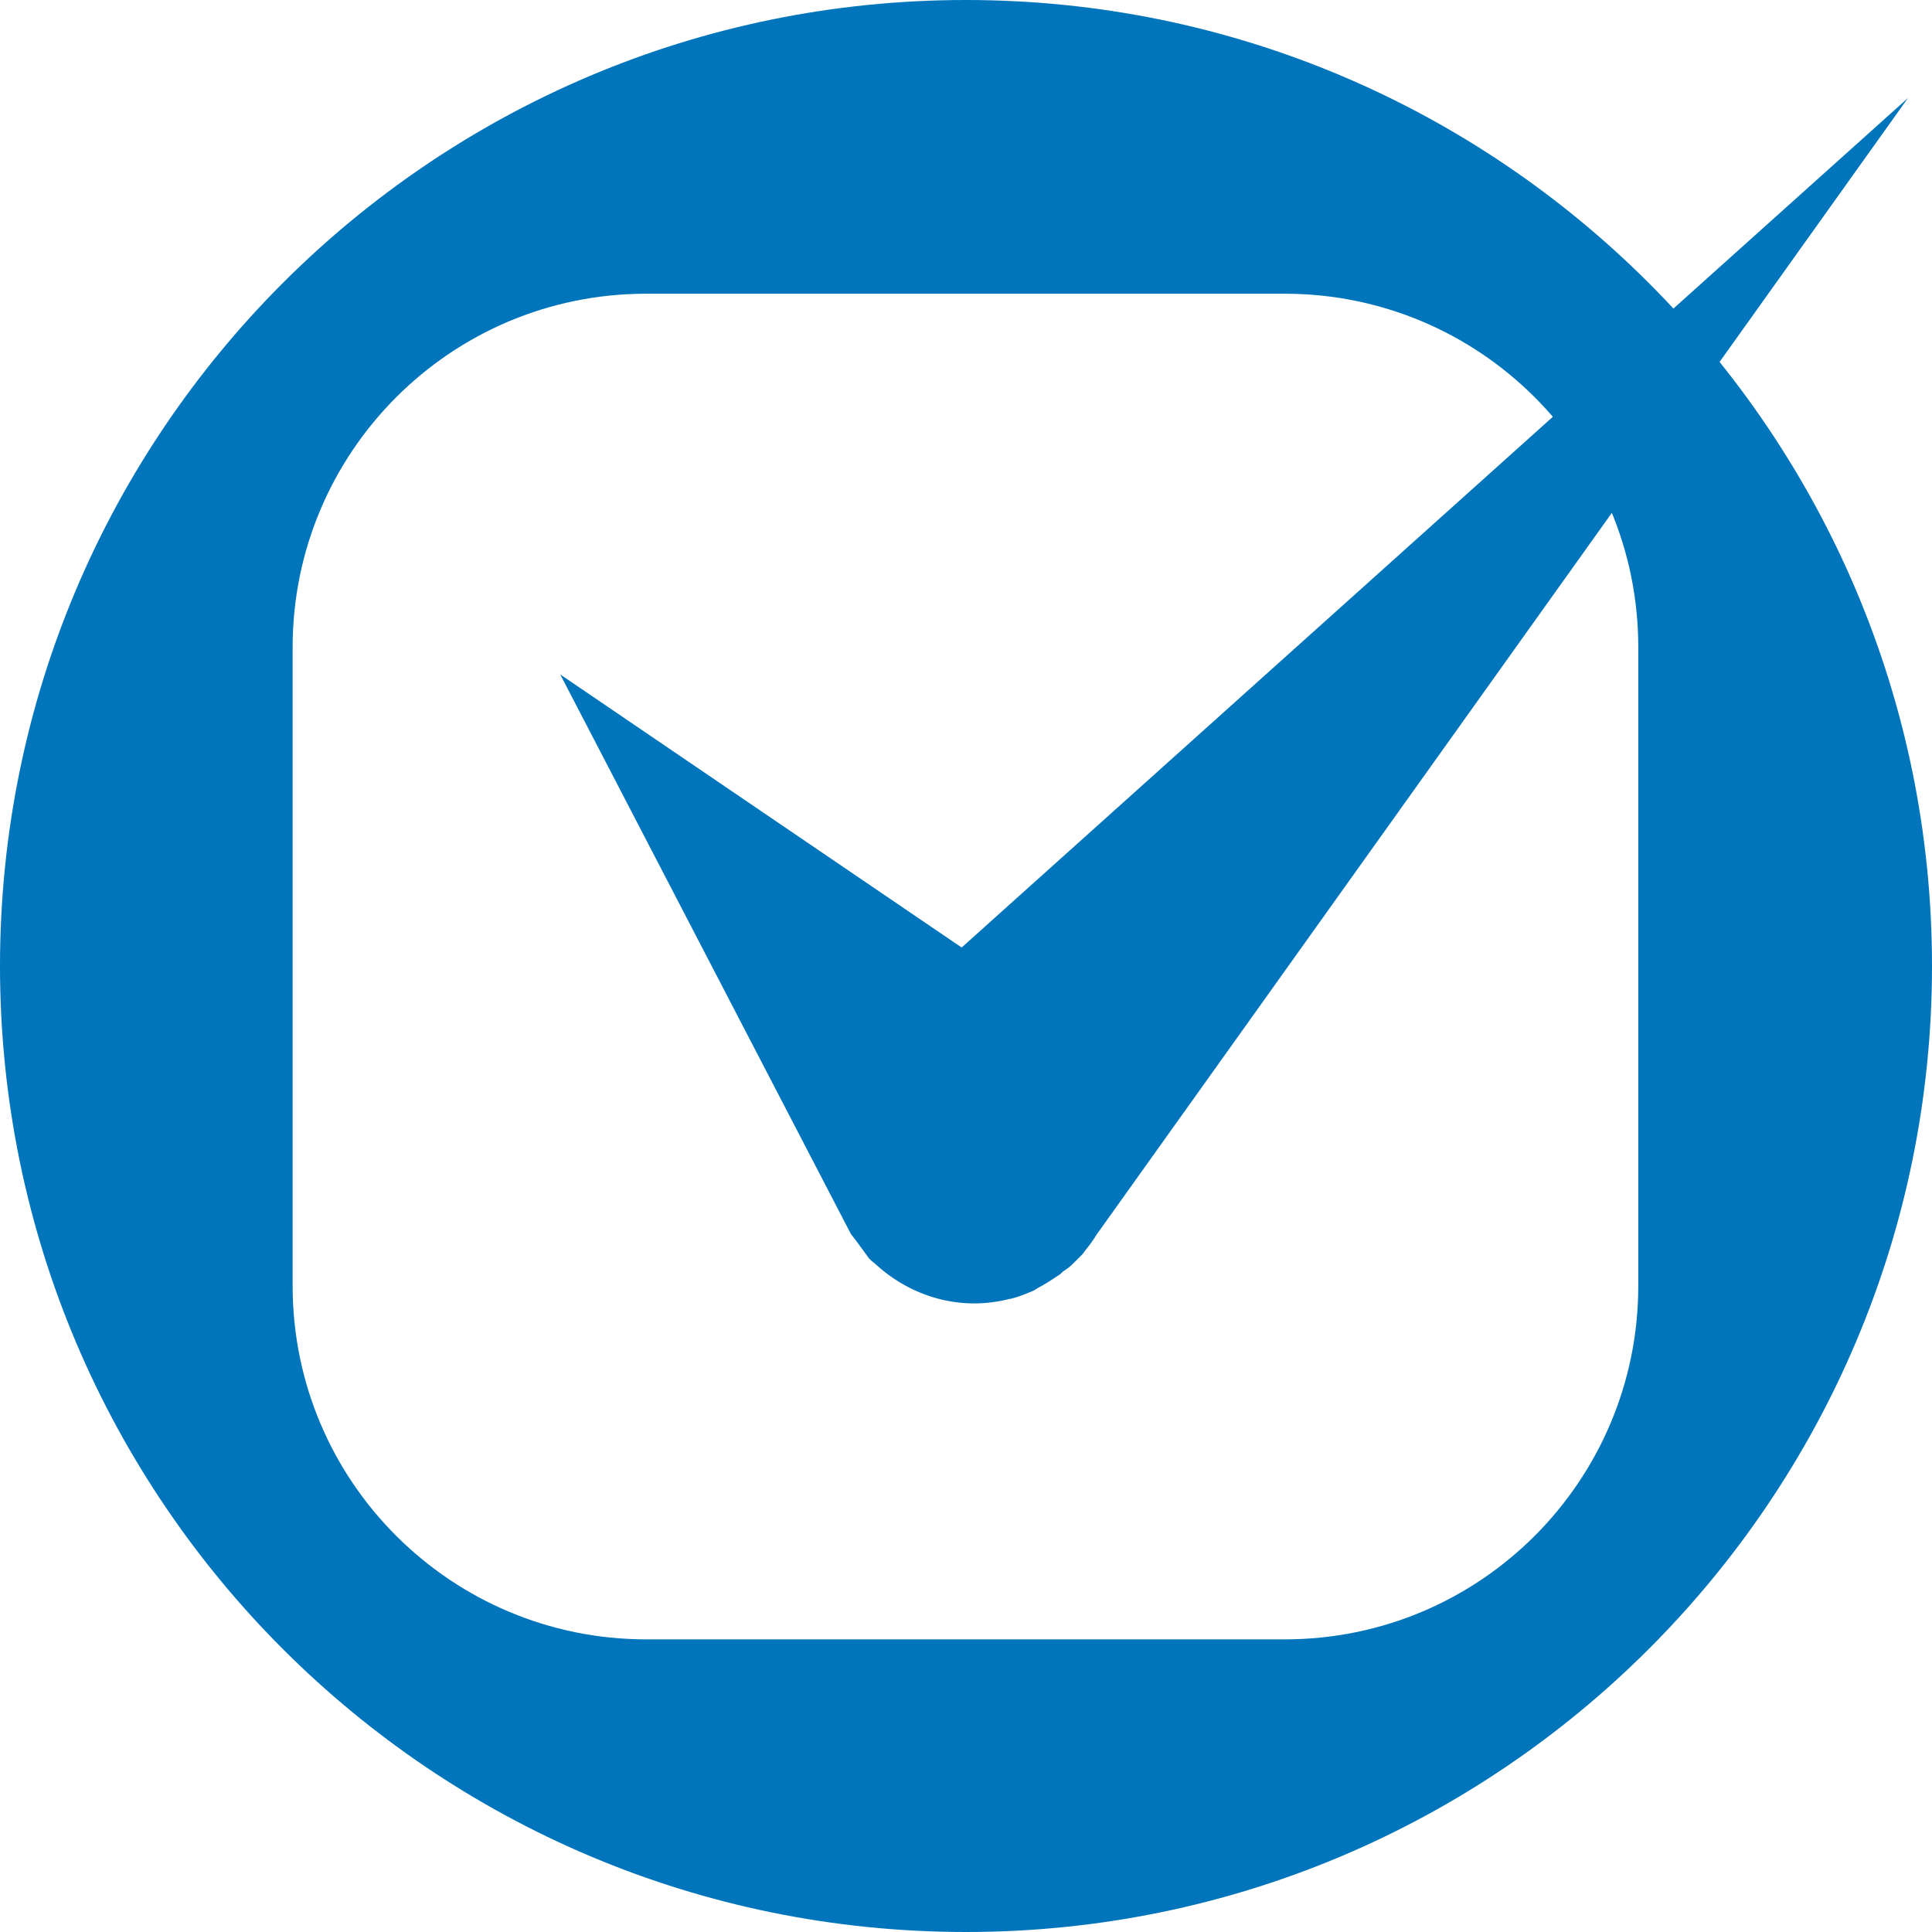
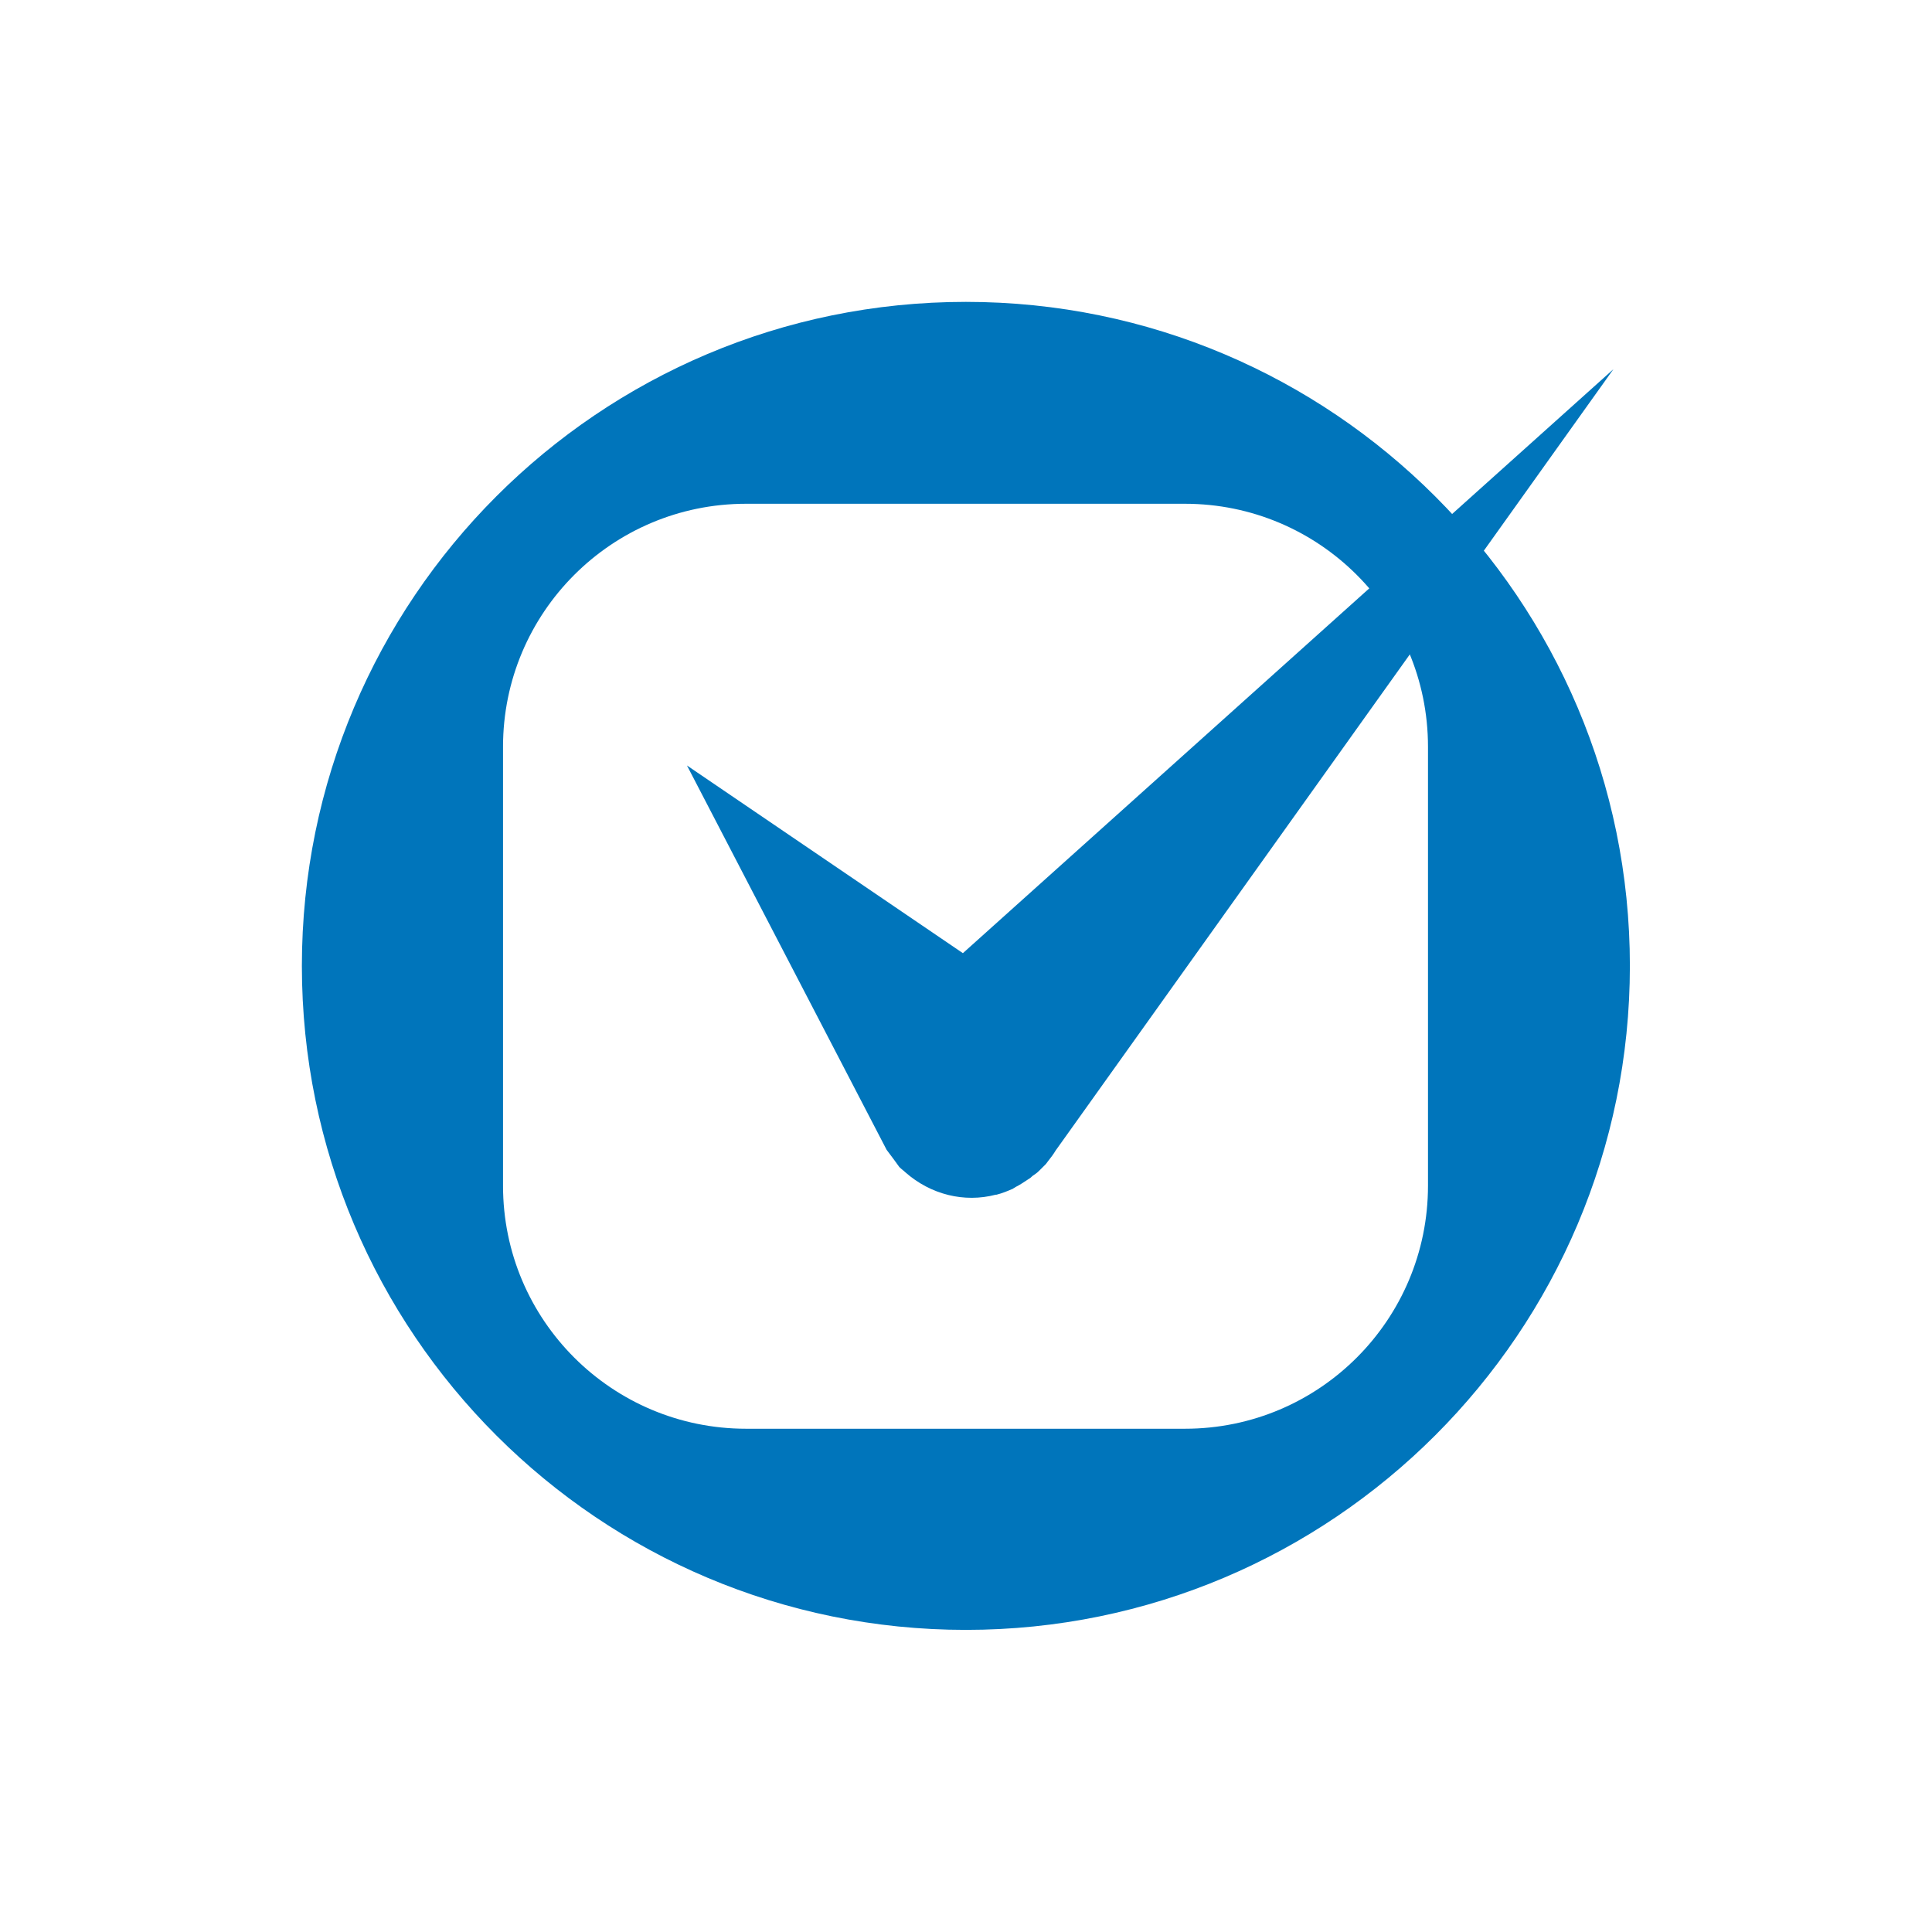
- <svg xmlns="http://www.w3.org/2000/svg" width="180" height="180" viewBox="0 0 180 180" fill="none">
-   <path d="M90 0C40.236 0 0 40.338 0 90C0 139.763 40.338 180 90 180C139.662 180 180 139.662 180 90C180 40.338 139.662 0 90 0ZM152.635 119.797C152.635 137.939 137.939 152.736 119.696 152.736H60.203C42.061 152.736 27.264 138.041 27.264 119.797V60.304C27.264 42.162 41.959 27.365 60.203 27.365H119.696C137.838 27.365 152.635 42.061 152.635 60.304V119.797V119.797Z" fill="#0075BB" />
-   <path d="M89.595 88.277L52.196 62.838L79.257 114.932C79.46 115.236 79.662 115.439 79.865 115.743C79.966 115.845 80.068 116.047 80.169 116.149C80.473 116.554 80.676 116.858 80.98 117.264C81.284 117.568 81.588 117.77 81.79 117.973C85.237 121.014 89.797 122.128 94.054 121.014H94.155C94.966 120.811 95.676 120.507 96.385 120.203C96.487 120.101 96.588 120.101 96.689 120C97.297 119.696 97.905 119.291 98.513 118.885C98.716 118.784 98.919 118.581 99.02 118.48C99.324 118.277 99.628 118.074 99.932 117.77C100.135 117.568 100.338 117.365 100.541 117.162C100.642 117.061 100.743 116.959 100.845 116.858L101.149 116.453C101.554 115.946 101.858 115.541 102.162 115.034L177.77 9.122L89.595 88.277Z" fill="#0075BB" />
+ <svg xmlns="http://www.w3.org/2000/svg" width="64" height="64" viewBox="0 0 64 64" fill="none">
+   <path transform="translate(10, 10) scale(0.2444)" d="M90 0C40.236 0 0 40.338 0 90C0 139.763 40.338 180 90 180C139.662 180 180 139.662 180 90C180 40.338 139.662 0 90 0ZM152.635 119.797C152.635 137.939 137.939 152.736 119.696 152.736H60.203C42.061 152.736 27.264 138.041 27.264 119.797V60.304C27.264 42.162 41.959 27.365 60.203 27.365H119.696C137.838 27.365 152.635 42.061 152.635 60.304V119.797V119.797Z" fill="#0075BB" />
+   <path transform="translate(10, 10) scale(0.2444)" d="M89.595 88.277L52.196 62.838L79.257 114.932C79.46 115.236 79.662 115.439 79.865 115.743C79.966 115.845 80.068 116.047 80.169 116.149C80.473 116.554 80.676 116.858 80.98 117.264C81.284 117.568 81.588 117.77 81.79 117.973C85.237 121.014 89.797 122.128 94.054 121.014H94.155C94.966 120.811 95.676 120.507 96.385 120.203C96.487 120.101 96.588 120.101 96.689 120C97.297 119.696 97.905 119.291 98.513 118.885C98.716 118.784 98.919 118.581 99.02 118.48C99.324 118.277 99.628 118.074 99.932 117.77C100.135 117.568 100.338 117.365 100.541 117.162C100.642 117.061 100.743 116.959 100.845 116.858L101.149 116.453C101.554 115.946 101.858 115.541 102.162 115.034L177.77 9.122L89.595 88.277Z" fill="#0075BB" />
</svg>
